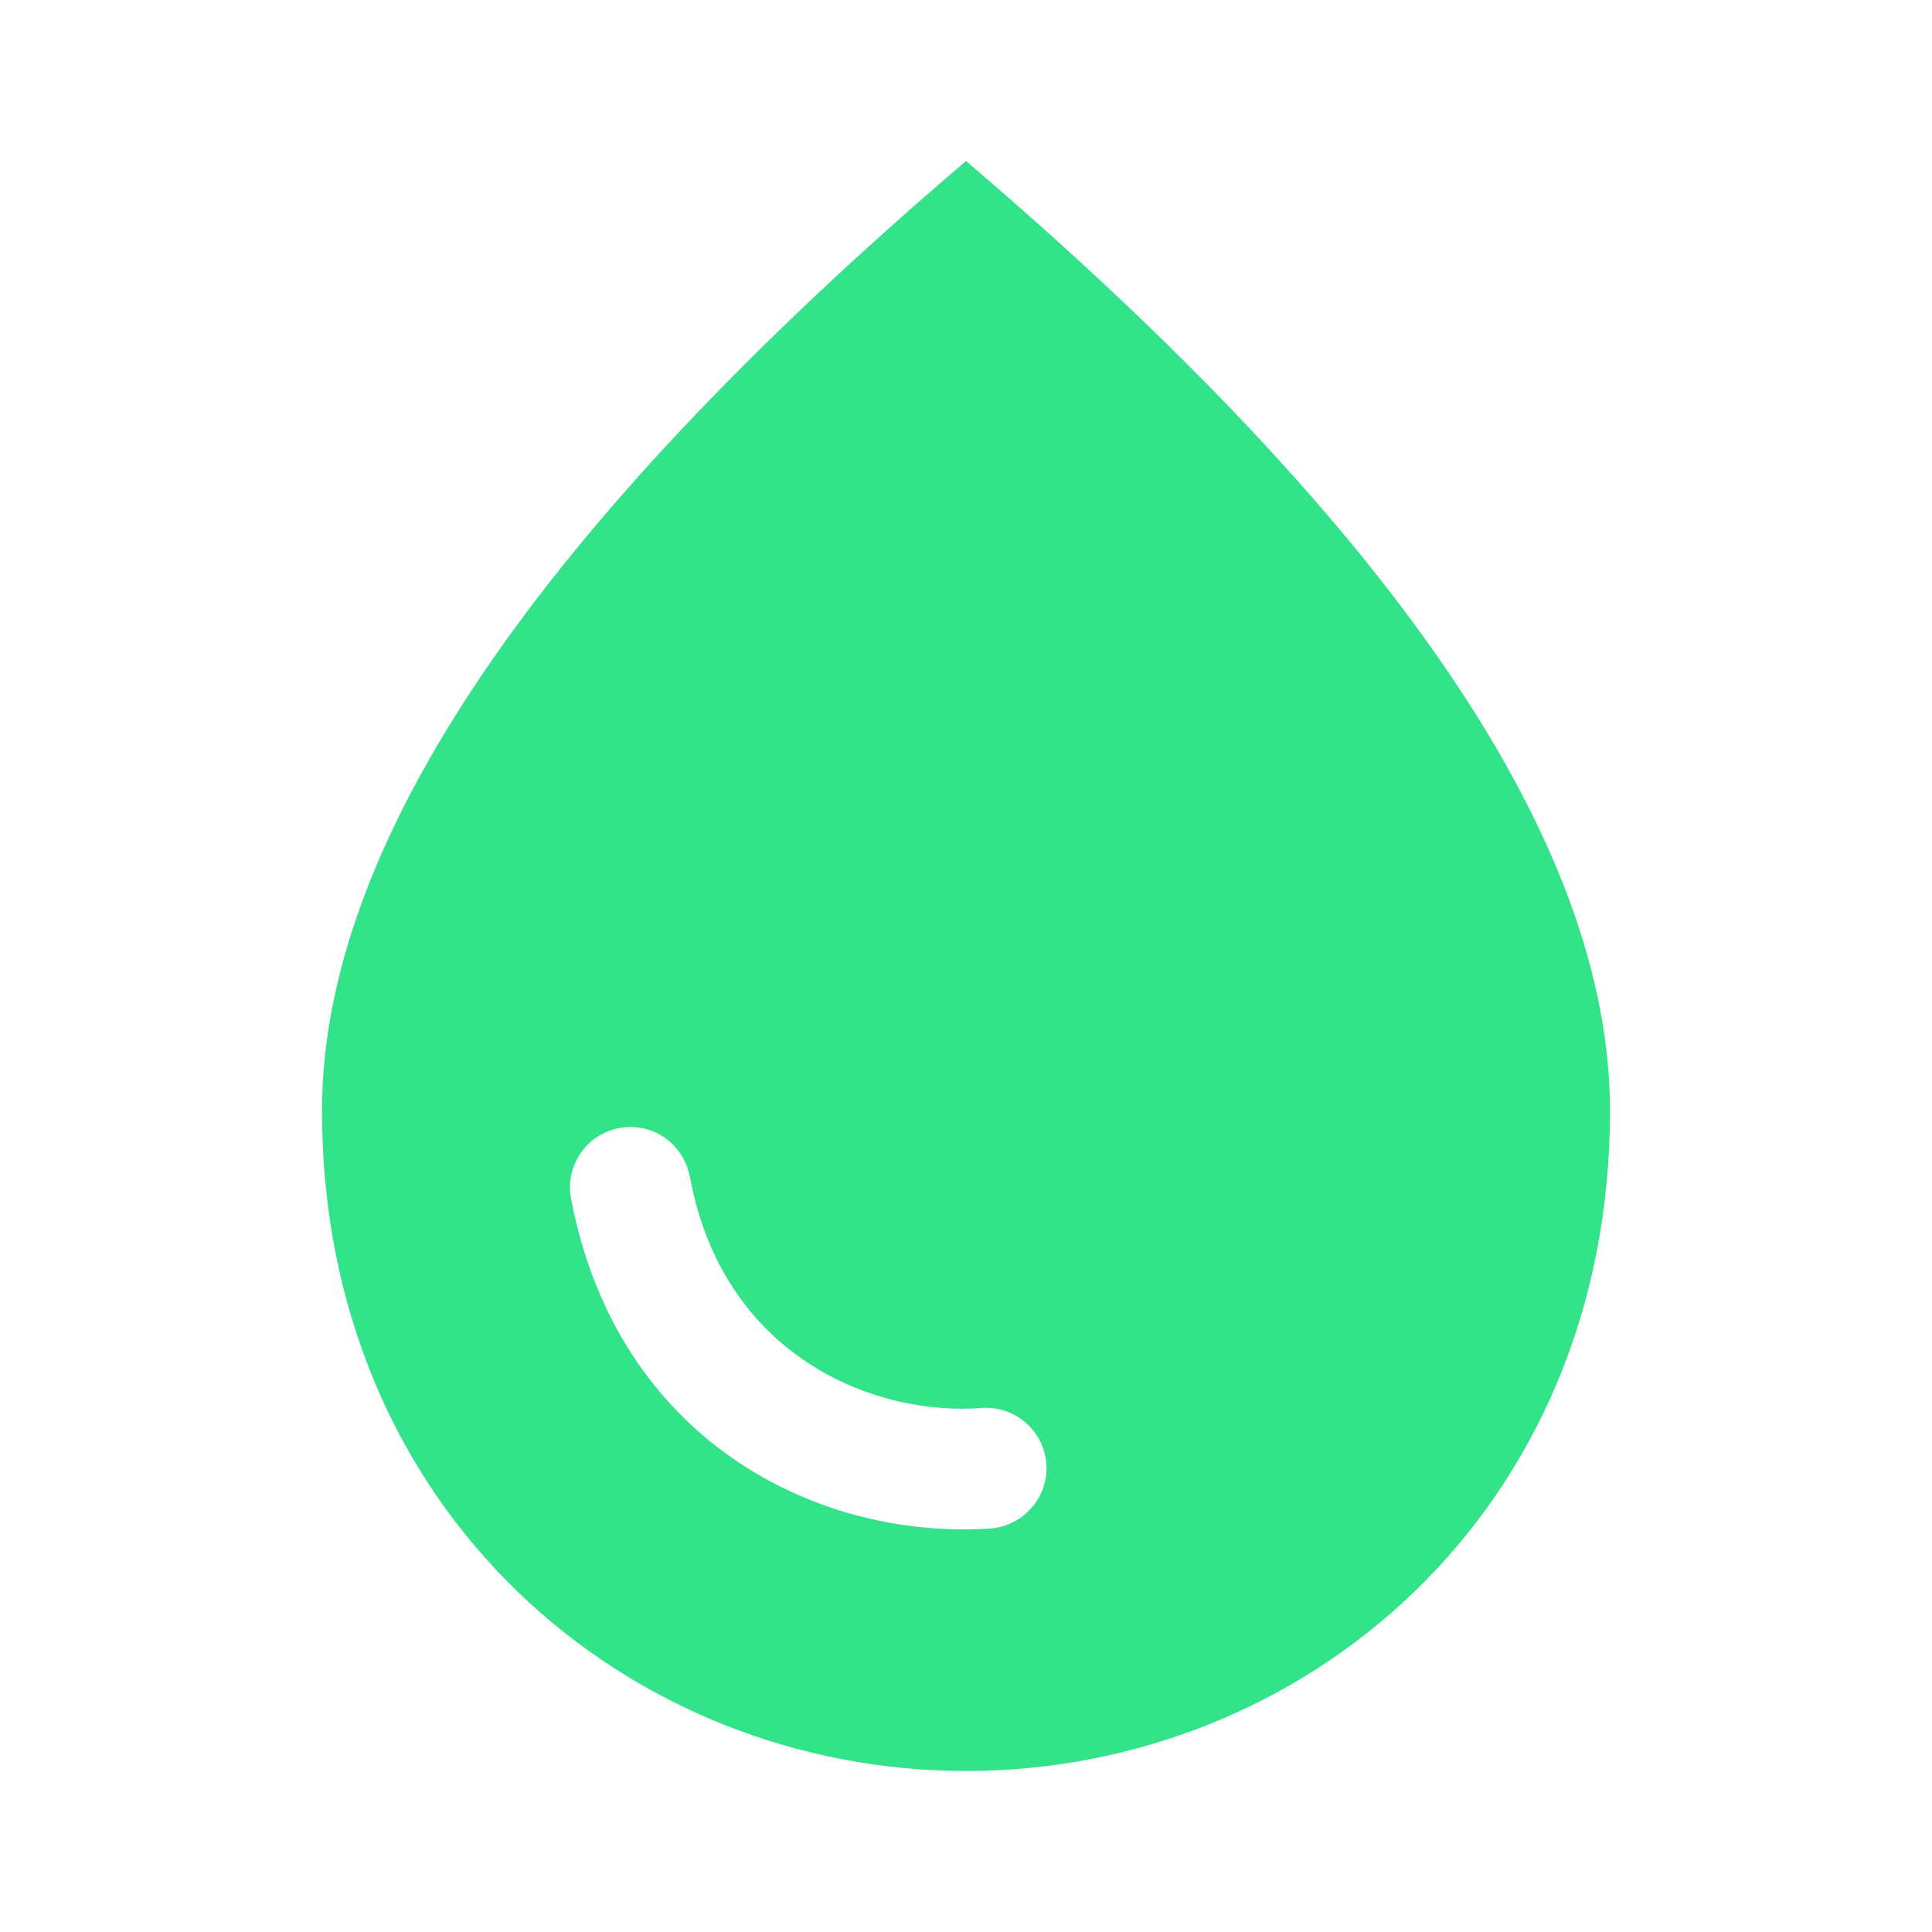
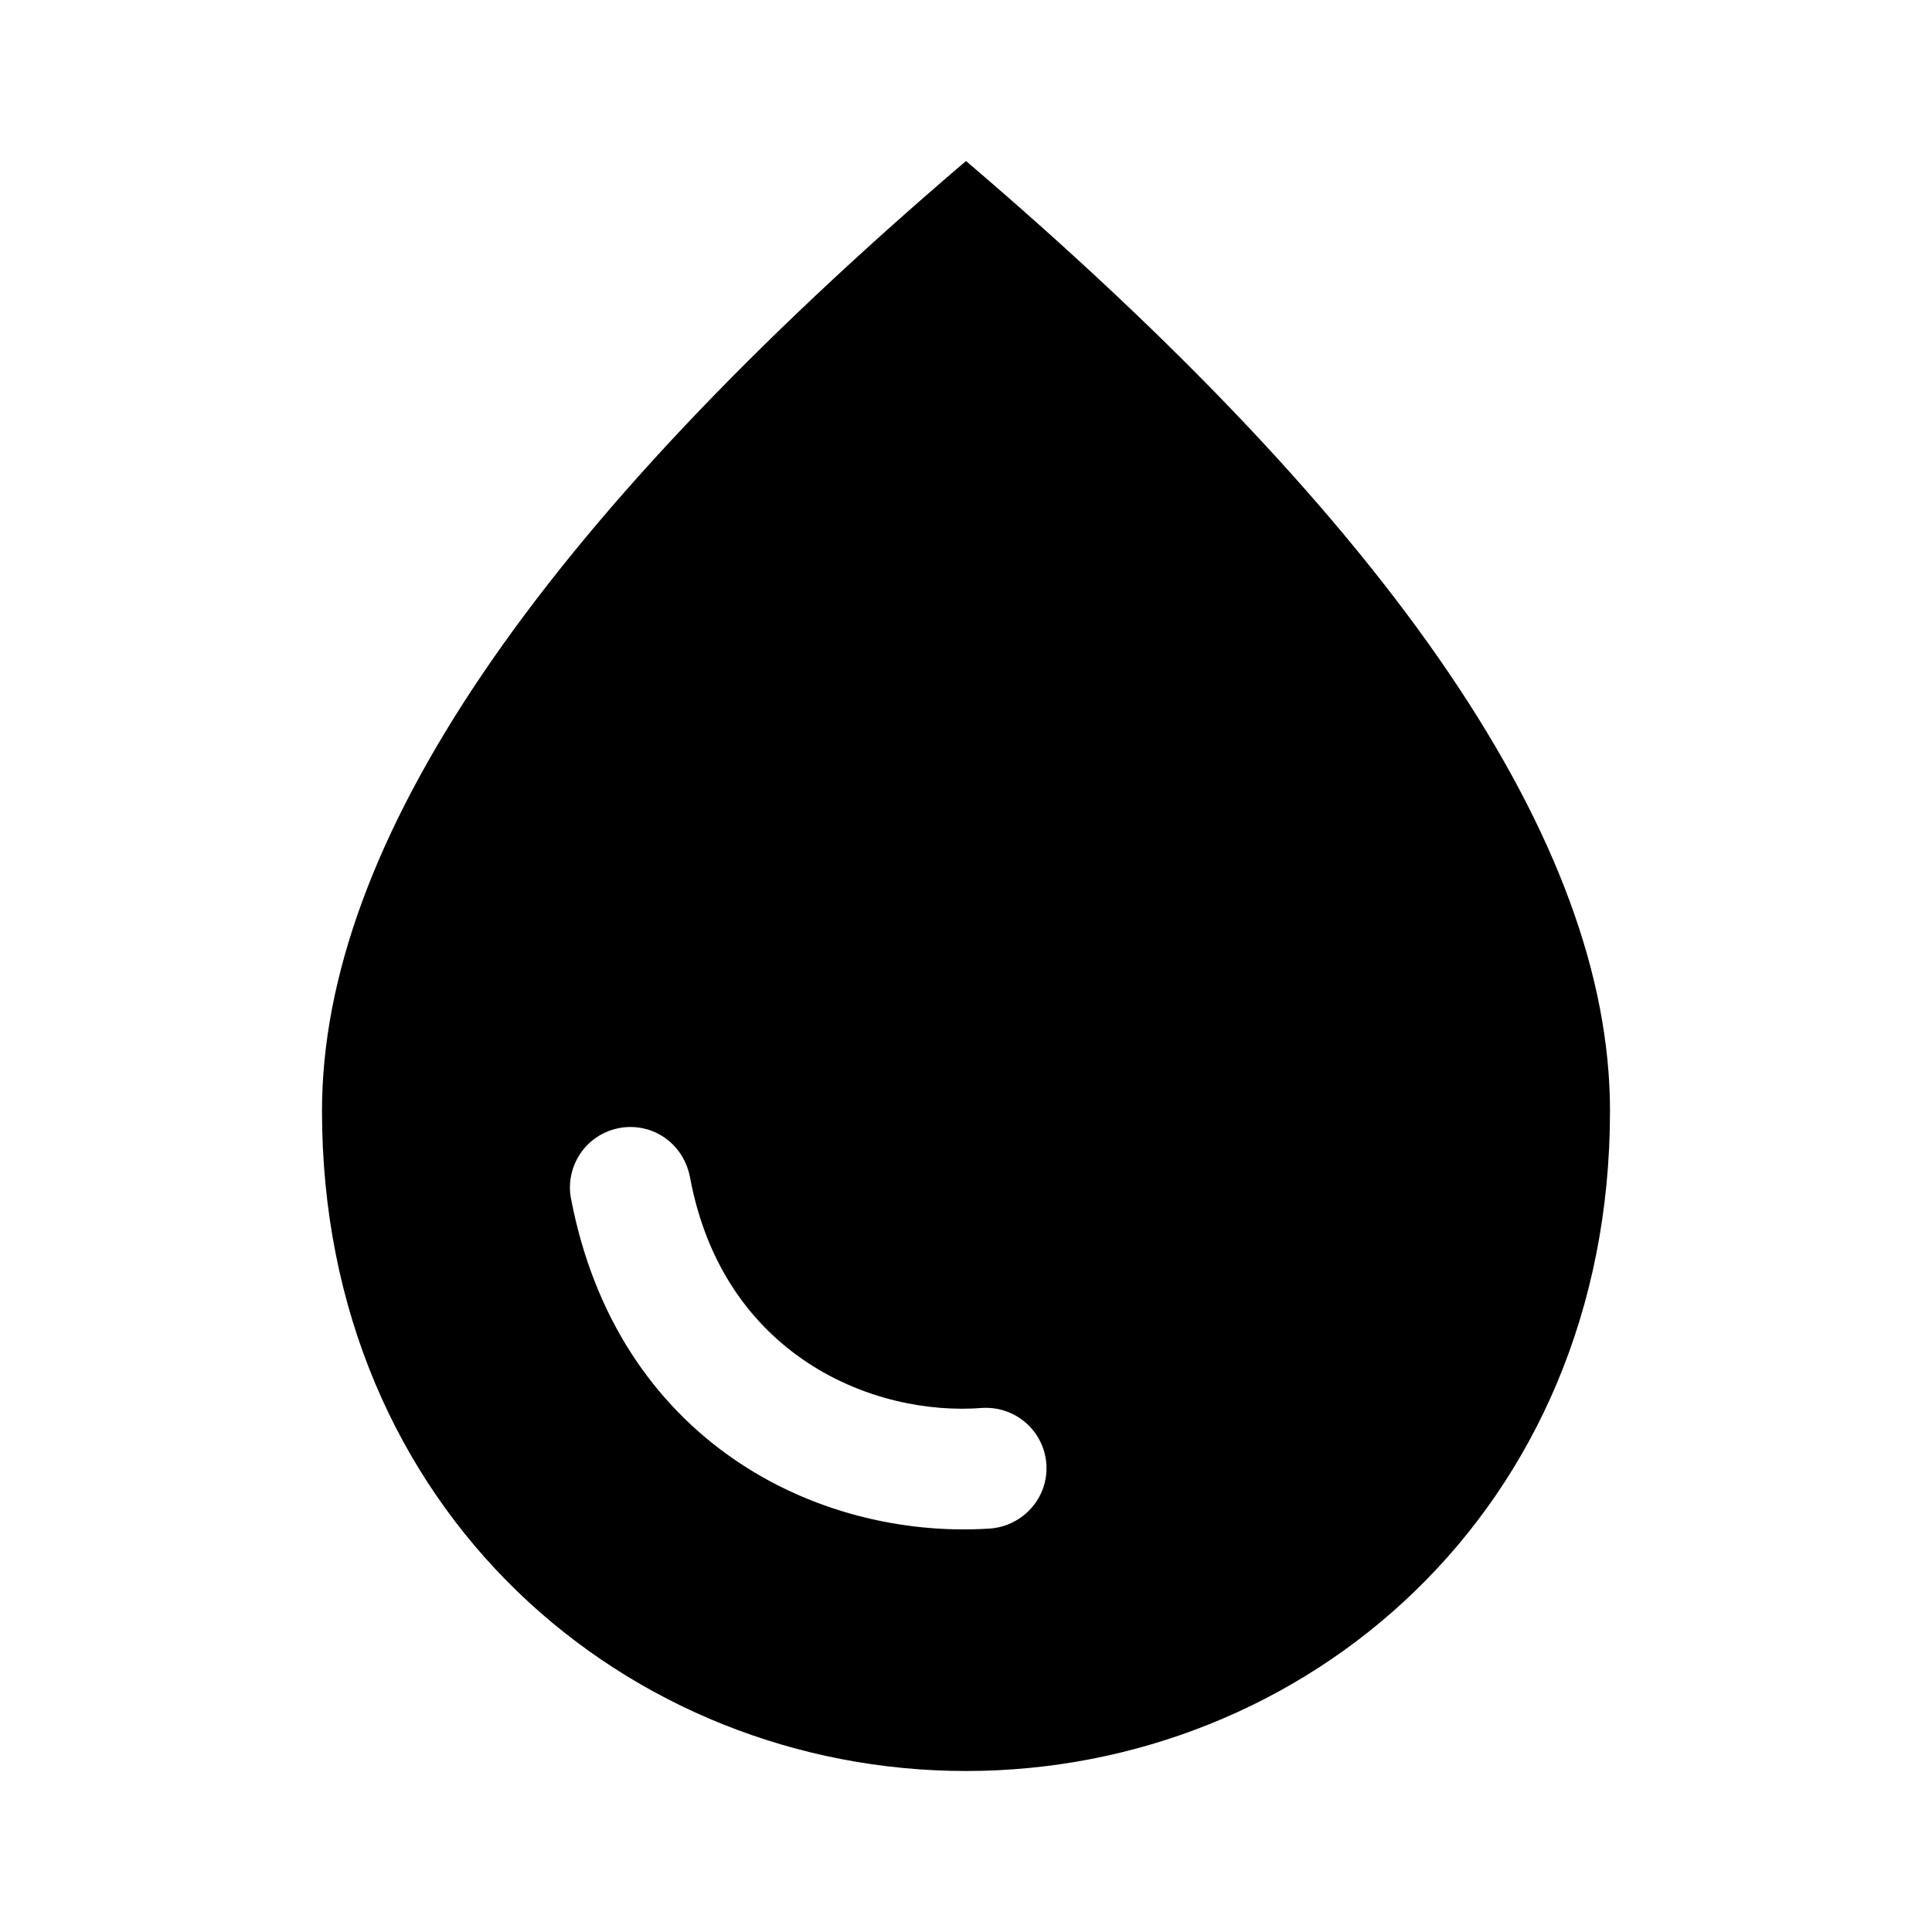
<svg xmlns="http://www.w3.org/2000/svg" width="18" height="18" viewBox="0 0 18 18" fill="none">
-   <path d="M9 1.5C5.003 4.912 3 7.86 3 10.35C3 14.085 5.85 16.5 9 16.5C12.15 16.5 15 14.085 15 10.35C15 7.86 12.998 4.912 9 1.5ZM5.872 10.5C6.15 10.5 6.375 10.695 6.428 10.965C6.735 12.63 8.137 13.2 9.158 13.117C9.48 13.102 9.75 13.357 9.75 13.68C9.75 13.98 9.51 14.227 9.21 14.242C7.612 14.34 5.745 13.425 5.317 11.152C5.304 11.072 5.309 10.99 5.331 10.911C5.353 10.833 5.392 10.76 5.444 10.698C5.497 10.636 5.563 10.586 5.637 10.552C5.711 10.518 5.791 10.5 5.872 10.5Z" fill="#32E389" />
+   <path d="M9 1.5C5.003 4.912 3 7.86 3 10.35C3 14.085 5.85 16.5 9 16.5C12.15 16.5 15 14.085 15 10.35C15 7.86 12.998 4.912 9 1.5ZM5.872 10.5C6.15 10.5 6.375 10.695 6.428 10.965C6.735 12.63 8.137 13.2 9.158 13.117C9.48 13.102 9.75 13.357 9.75 13.68C9.75 13.98 9.51 14.227 9.21 14.242C7.612 14.34 5.745 13.425 5.317 11.152C5.304 11.072 5.309 10.99 5.331 10.911C5.353 10.833 5.392 10.76 5.444 10.698C5.497 10.636 5.563 10.586 5.637 10.552C5.711 10.518 5.791 10.5 5.872 10.5Z" fill="currentColor" />
</svg>
